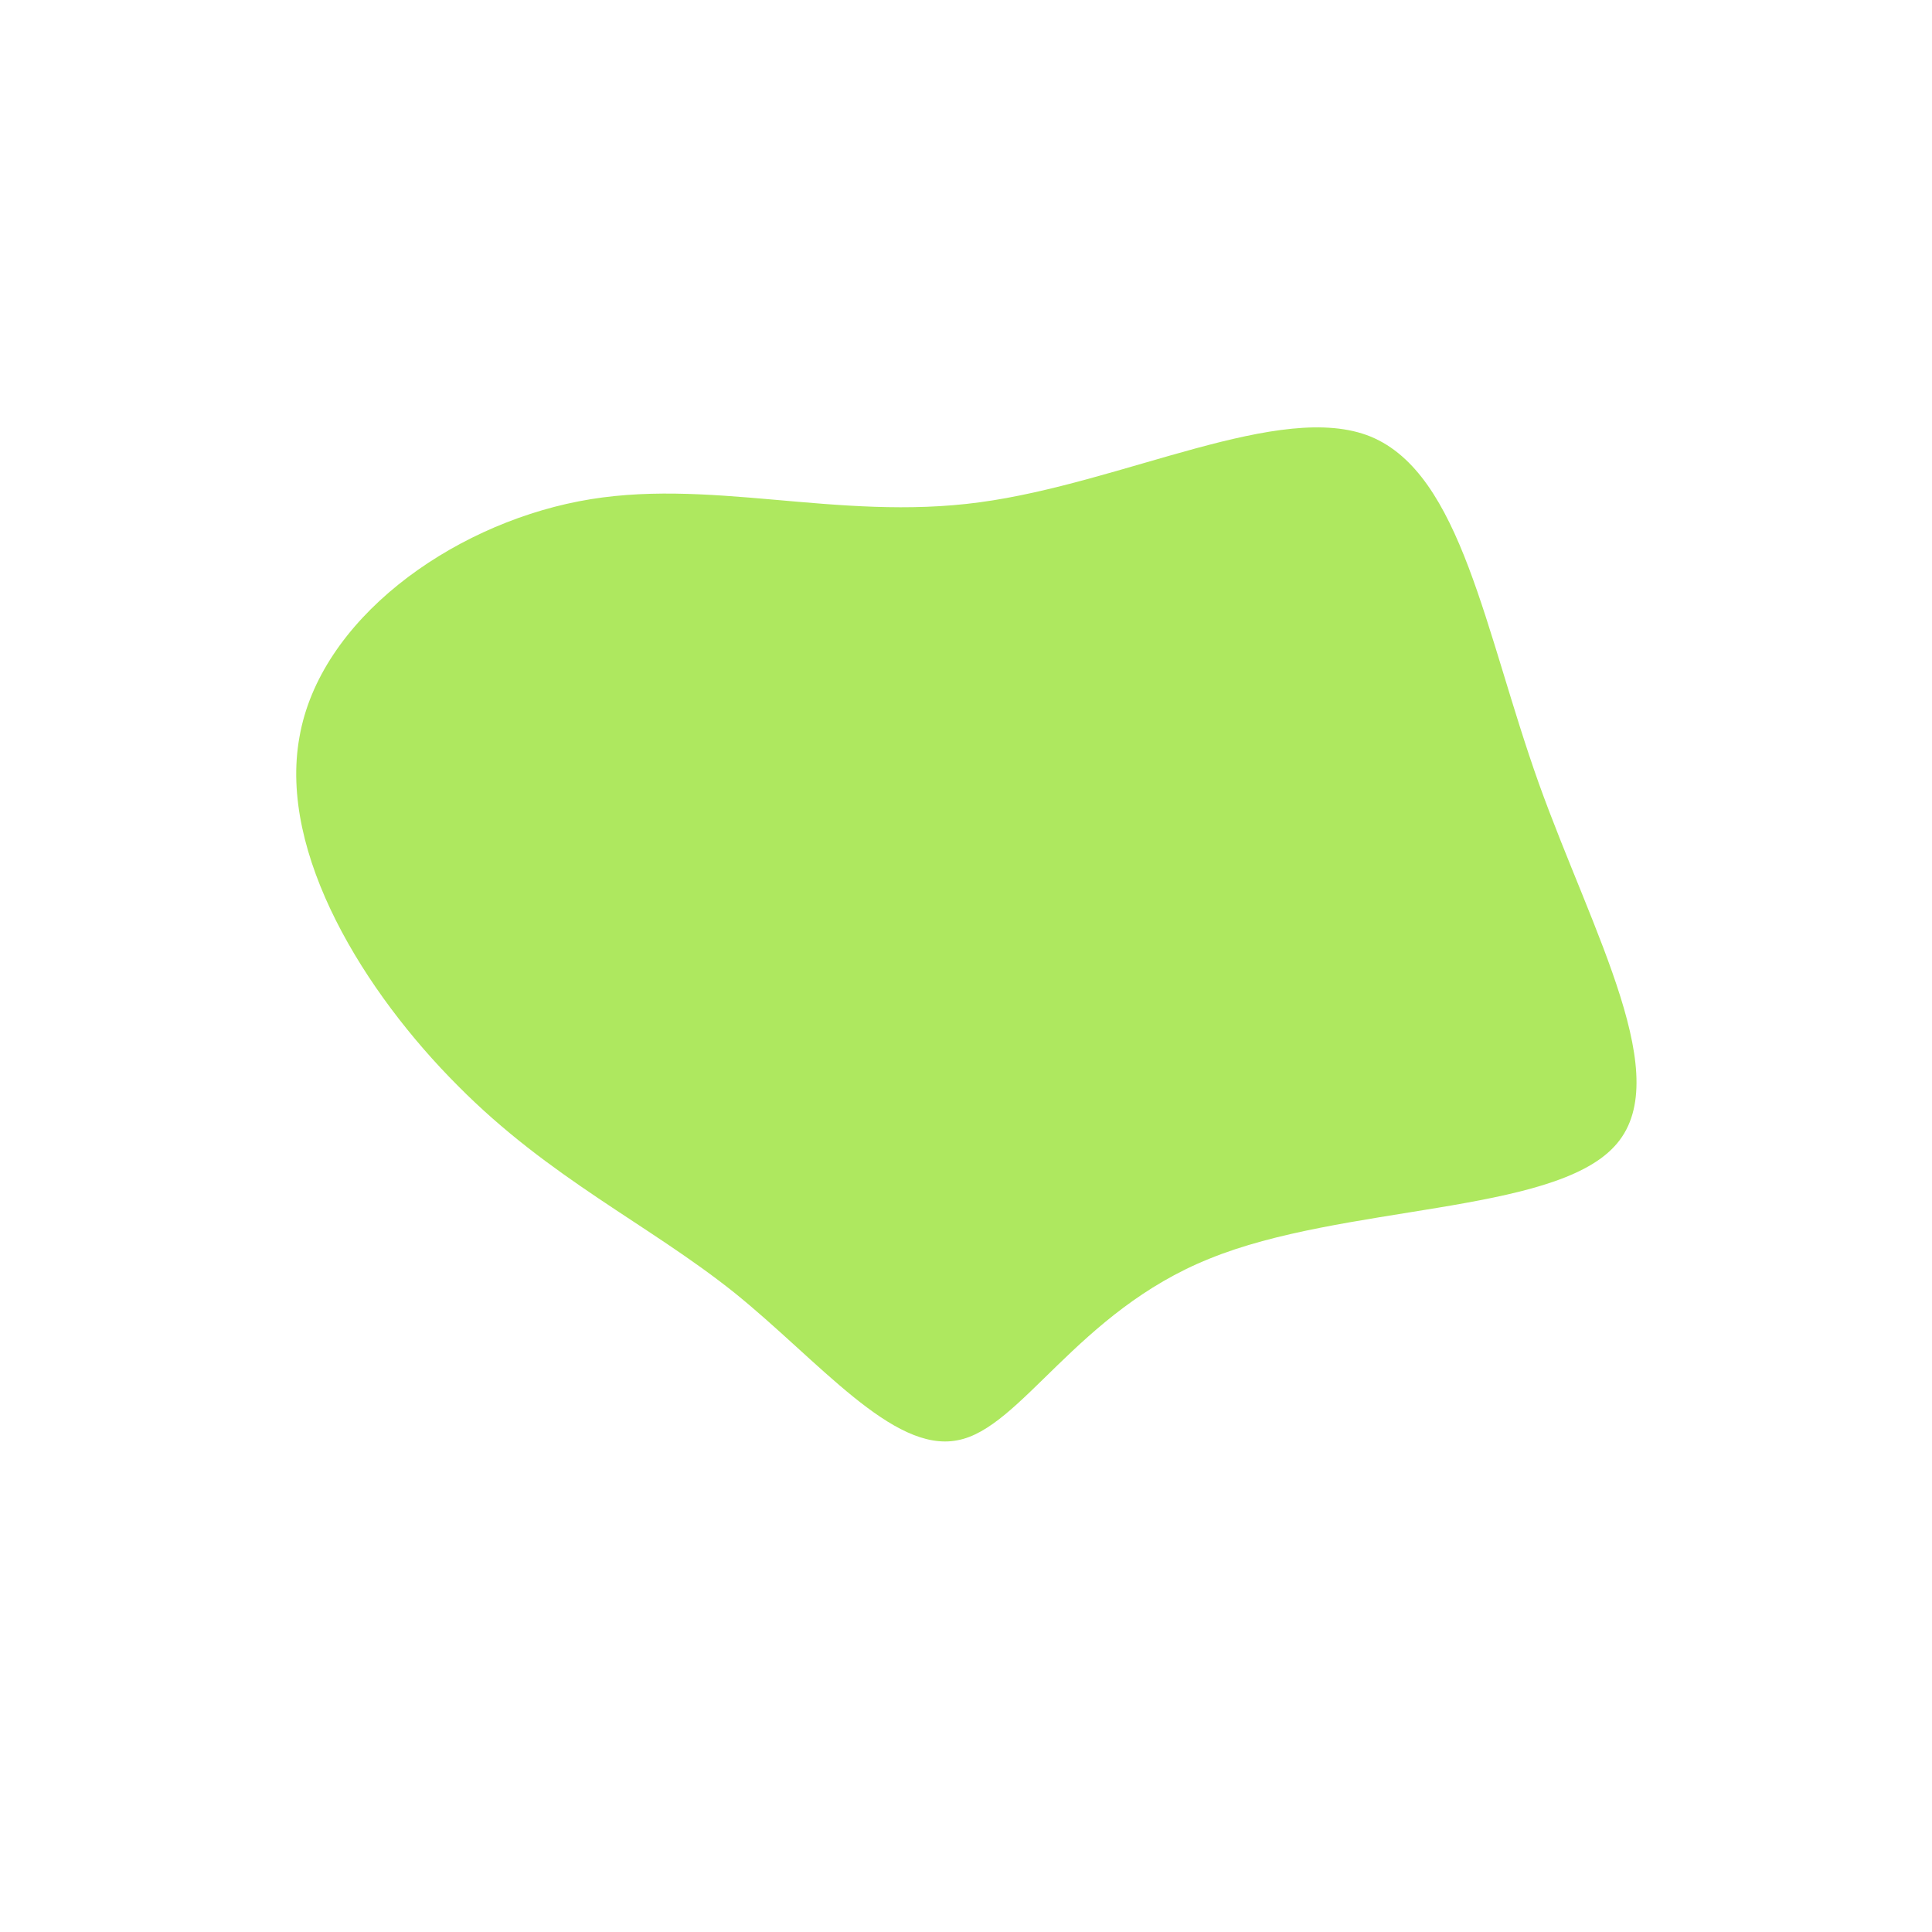
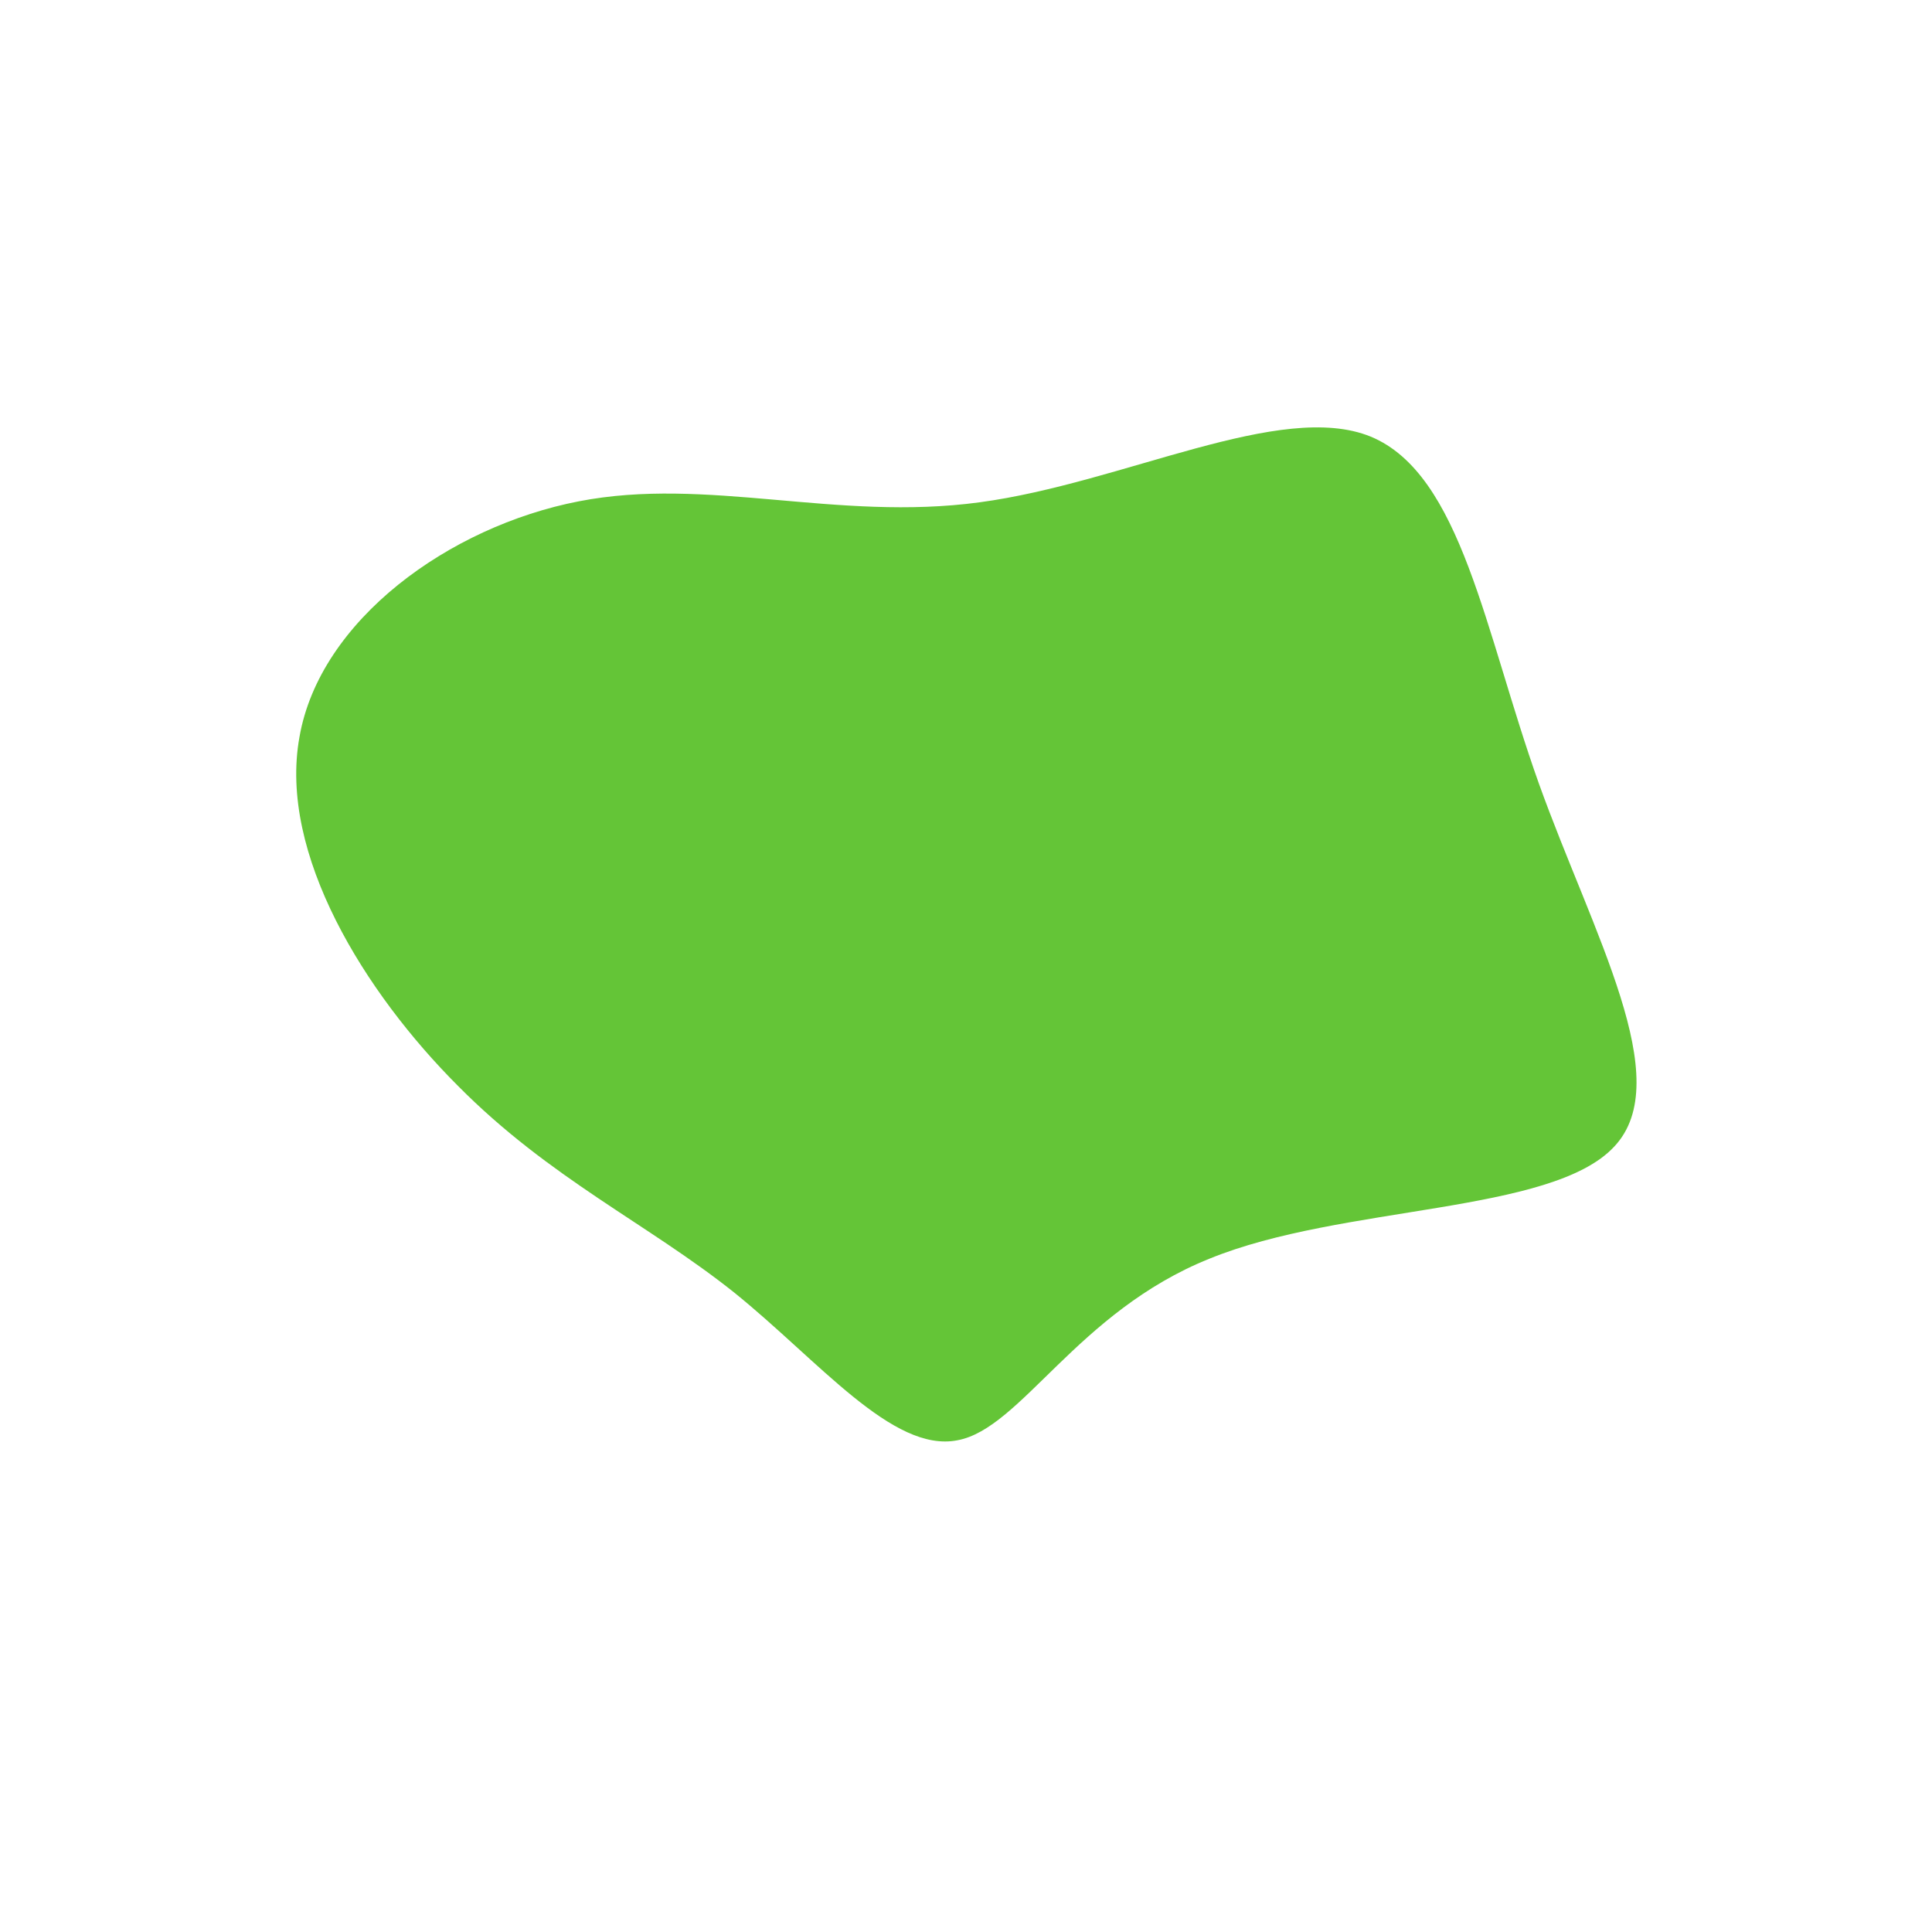
<svg xmlns="http://www.w3.org/2000/svg" viewBox="0 0 200 200">
-   <path fill="#aee85f" d="M41.9,-54.8C51.3,-50.9,53.7,-34.6,59.3,-18.9C64.9,-3.3,73.6,11.8,67.1,18.7C60.6,25.7,38.9,24.7,25.2,30.3C11.5,35.8,5.7,47.9,-0.9,49.1C-7.6,50.4,-15.2,40.9,-24,33.8C-32.9,26.7,-43.1,22,-52.6,12.4C-62.2,2.8,-71.2,-11.6,-69,-23.7C-66.9,-35.8,-53.5,-45.5,-40.1,-48.1C-26.8,-50.7,-13.4,-46,1.4,-48C16.3,-50,32.6,-58.6,41.9,-54.8Z" transform="translate(100 100)" />
+   <path fill="#64C537" d="M41.9,-54.8C51.3,-50.9,53.7,-34.6,59.3,-18.9C64.9,-3.3,73.6,11.8,67.1,18.7C60.6,25.7,38.9,24.7,25.2,30.3C11.5,35.8,5.7,47.9,-0.9,49.1C-7.6,50.4,-15.2,40.9,-24,33.8C-32.9,26.7,-43.1,22,-52.6,12.4C-62.2,2.8,-71.2,-11.6,-69,-23.7C-66.9,-35.8,-53.5,-45.5,-40.1,-48.1C-26.8,-50.7,-13.4,-46,1.4,-48C16.3,-50,32.6,-58.6,41.9,-54.8Z" transform="translate(100 100)" />
</svg>
